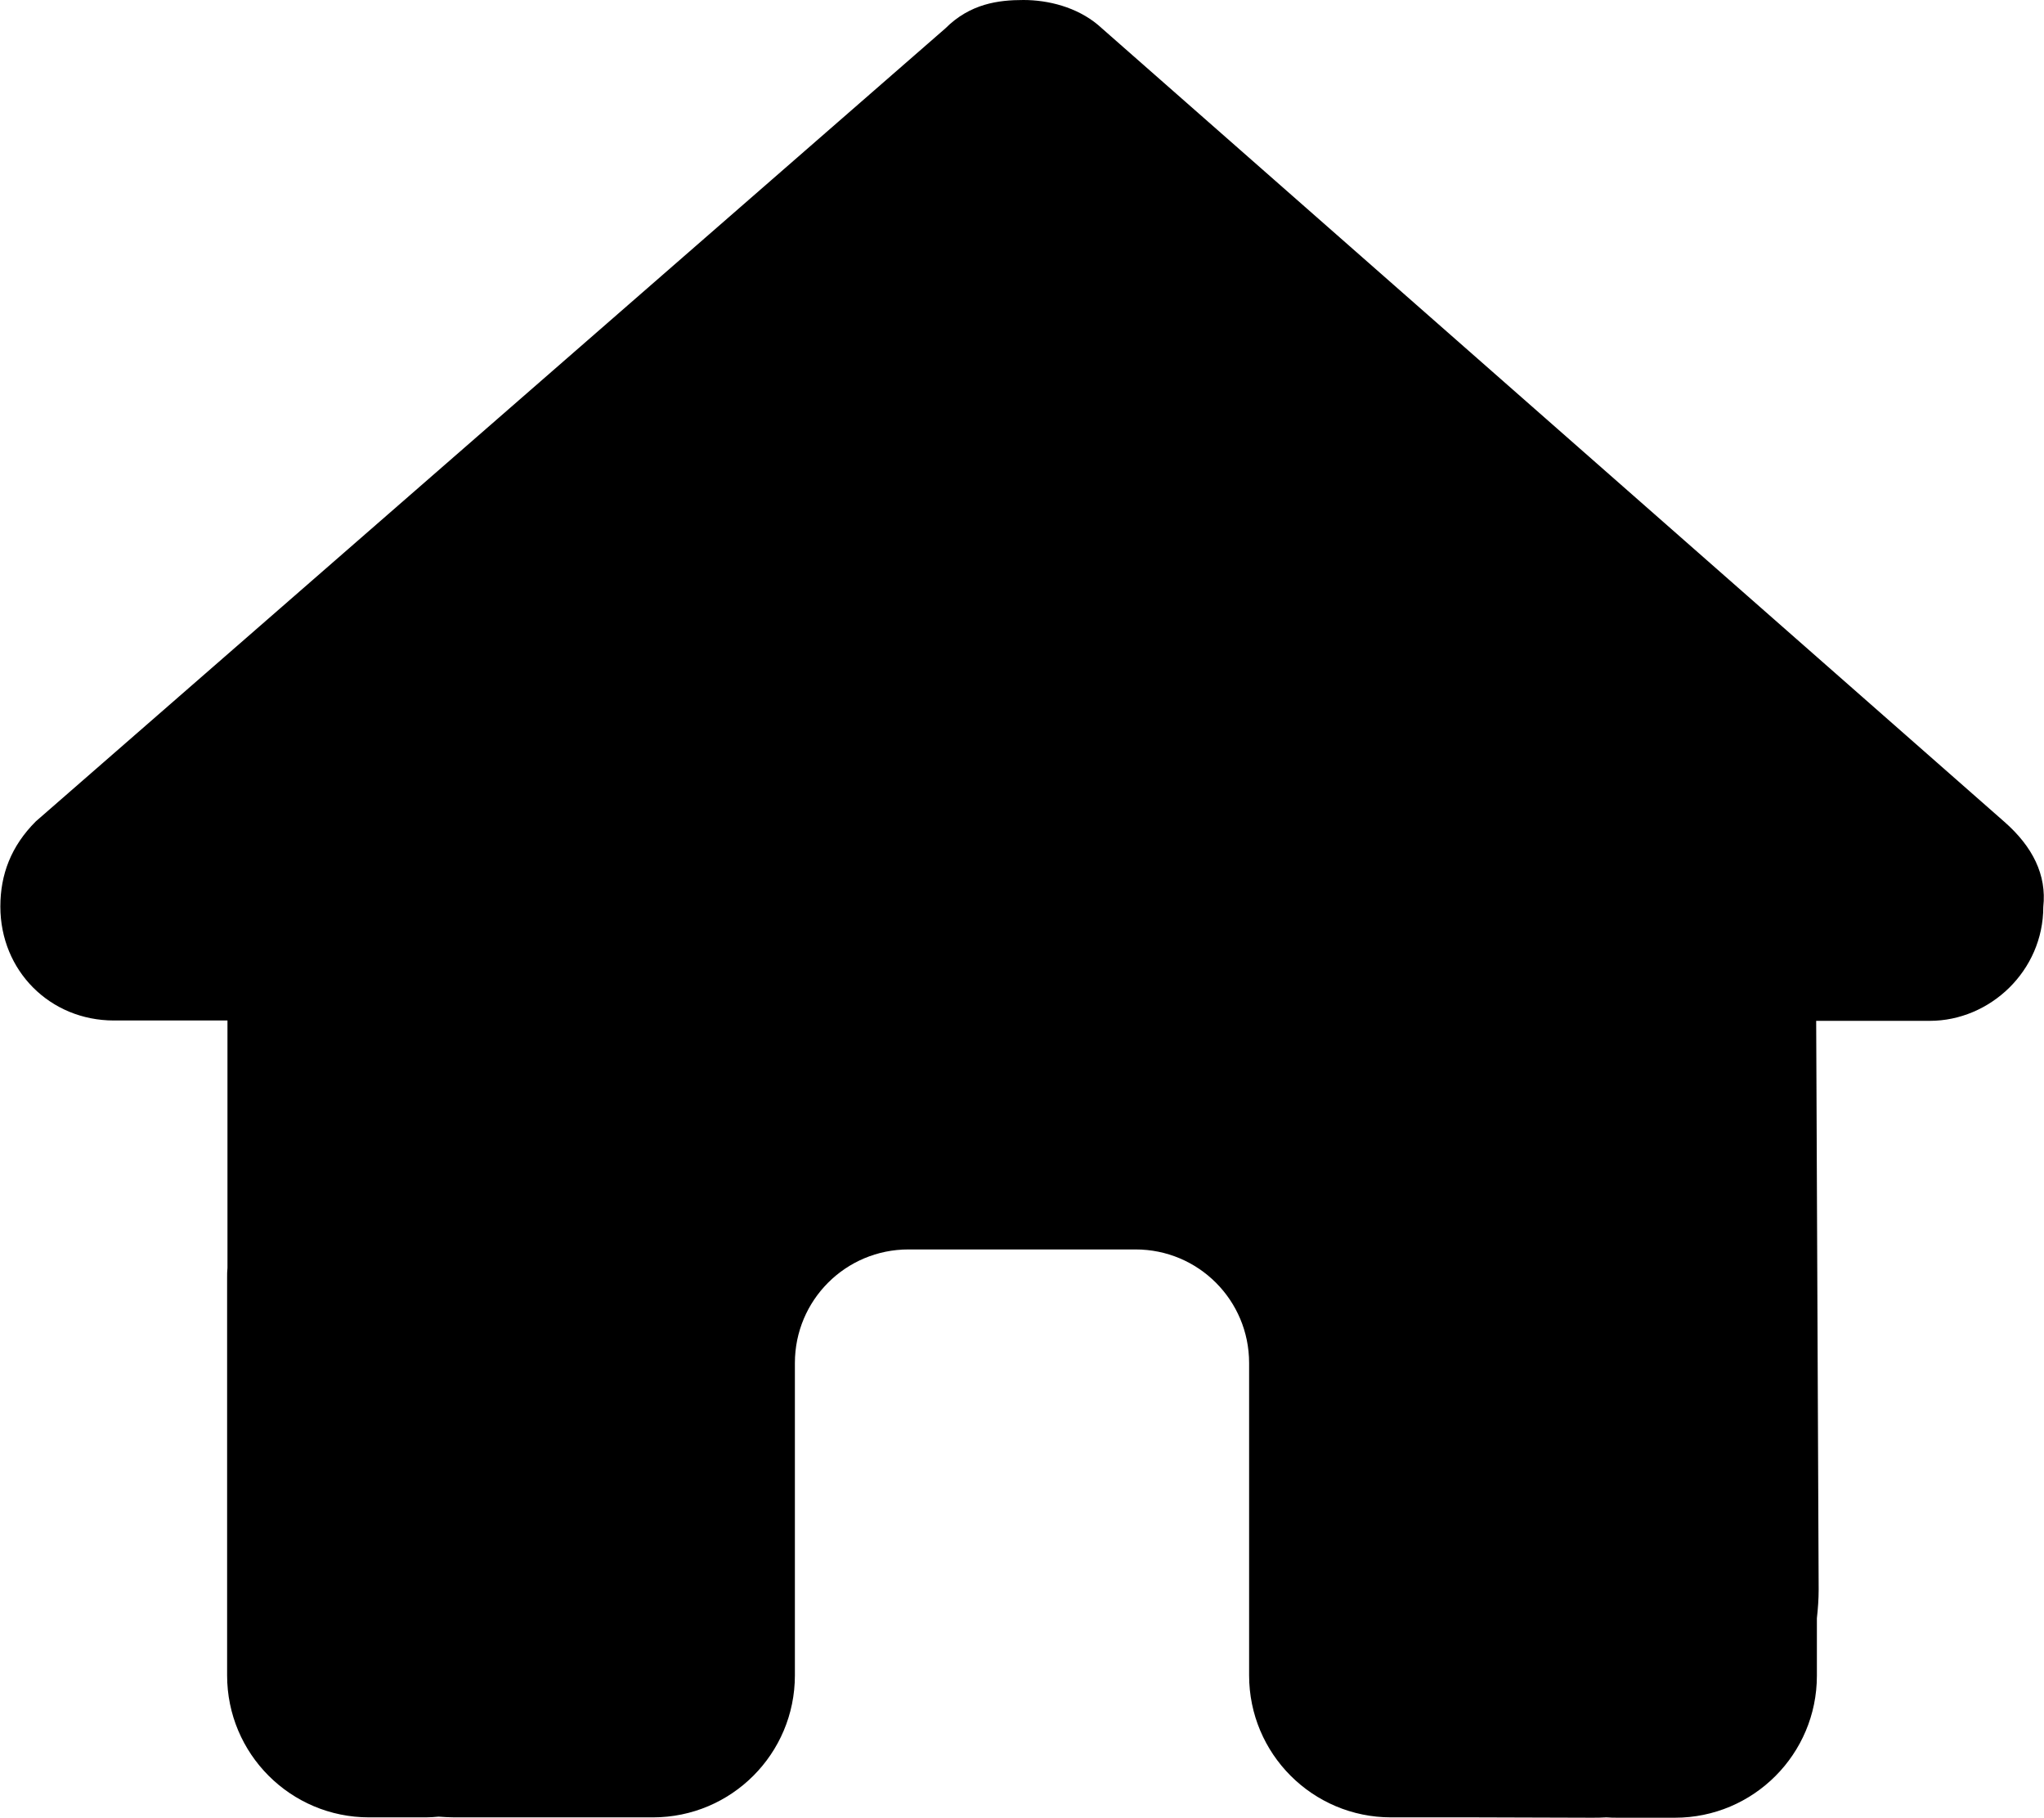
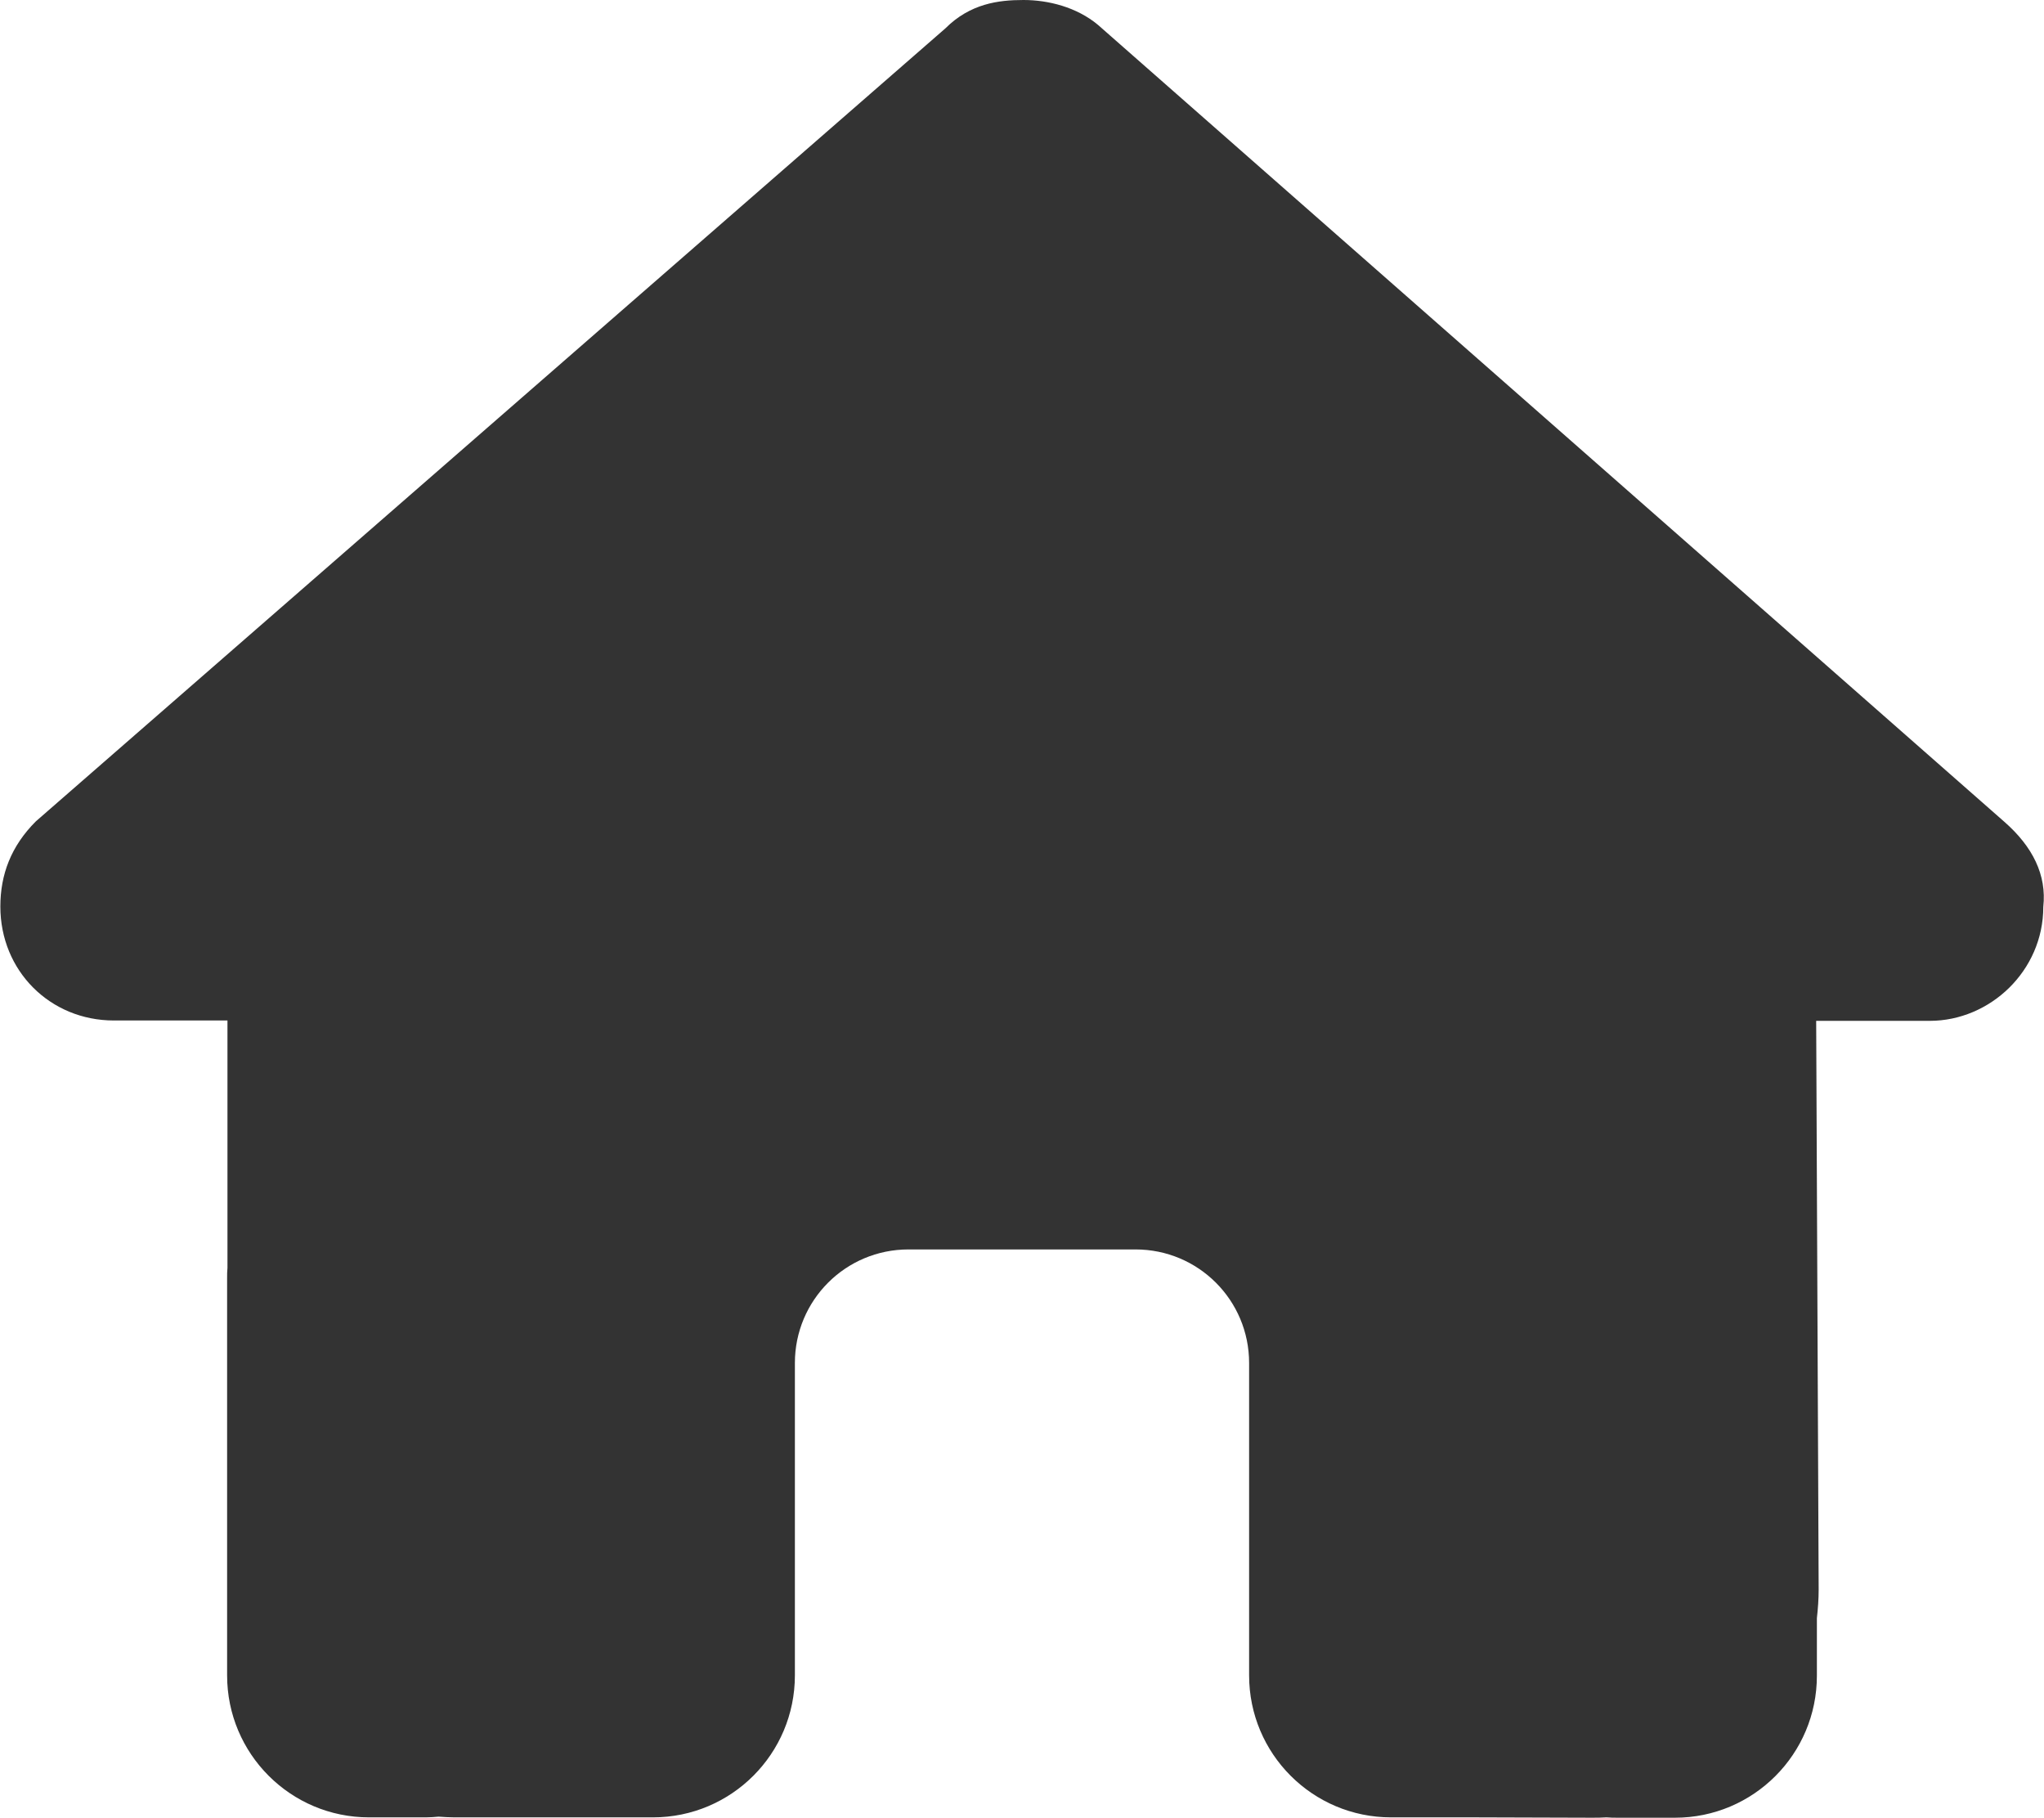
<svg xmlns="http://www.w3.org/2000/svg" viewBox="0 0 576 512">
-   <path fill="#000" d="M575.8 255.5c0 18-15 32.1-32 32.1l-32 0 .7 160.2c0 2.7-.2 5.4-.5 8.1l0 16.2c0 22.1-17.9 40-40 40l-16 0c-1.1 0-2.2 0-3.3-.1c-1.4 .1-2.8 .1-4.2 .1L416 512l-24 0c-22.1 0-40-17.9-40-40l0-24 0-64c0-17.7-14.3-32-32-32l-64 0c-17.7 0-32 14.3-32 32l0 64 0 24c0 22.1-17.9 40-40 40l-24 0-31.9 0c-1.5 0-3-.1-4.5-.2c-1.2 .1-2.4 .2-3.6 .2l-16 0c-22.1 0-40-17.9-40-40l0-112c0-.9 0-1.9 .1-2.8l0-69.7-32 0c-18 0-32-14-32-32.1c0-9 3-17 10-24L266.4 8c7-7 15-8 22-8s15 2 21 7L564.8 231.5c8 7 12 15 11 24z" />
+   <path fill="#333333" d="M575.8 255.5c0 18-15 32.1-32 32.1l-32 0 .7 160.2c0 2.7-.2 5.4-.5 8.1l0 16.2c0 22.1-17.9 40-40 40l-16 0c-1.1 0-2.2 0-3.3-.1c-1.4 .1-2.8 .1-4.2 .1L416 512l-24 0c-22.1 0-40-17.9-40-40l0-24 0-64c0-17.7-14.3-32-32-32l-64 0c-17.7 0-32 14.3-32 32l0 64 0 24c0 22.1-17.9 40-40 40l-24 0-31.9 0c-1.5 0-3-.1-4.5-.2c-1.2 .1-2.4 .2-3.6 .2l-16 0c-22.1 0-40-17.9-40-40l0-112c0-.9 0-1.9 .1-2.8l0-69.7-32 0c-18 0-32-14-32-32.1c0-9 3-17 10-24L266.4 8c7-7 15-8 22-8s15 2 21 7L564.8 231.5c8 7 12 15 11 24z" />
</svg>
